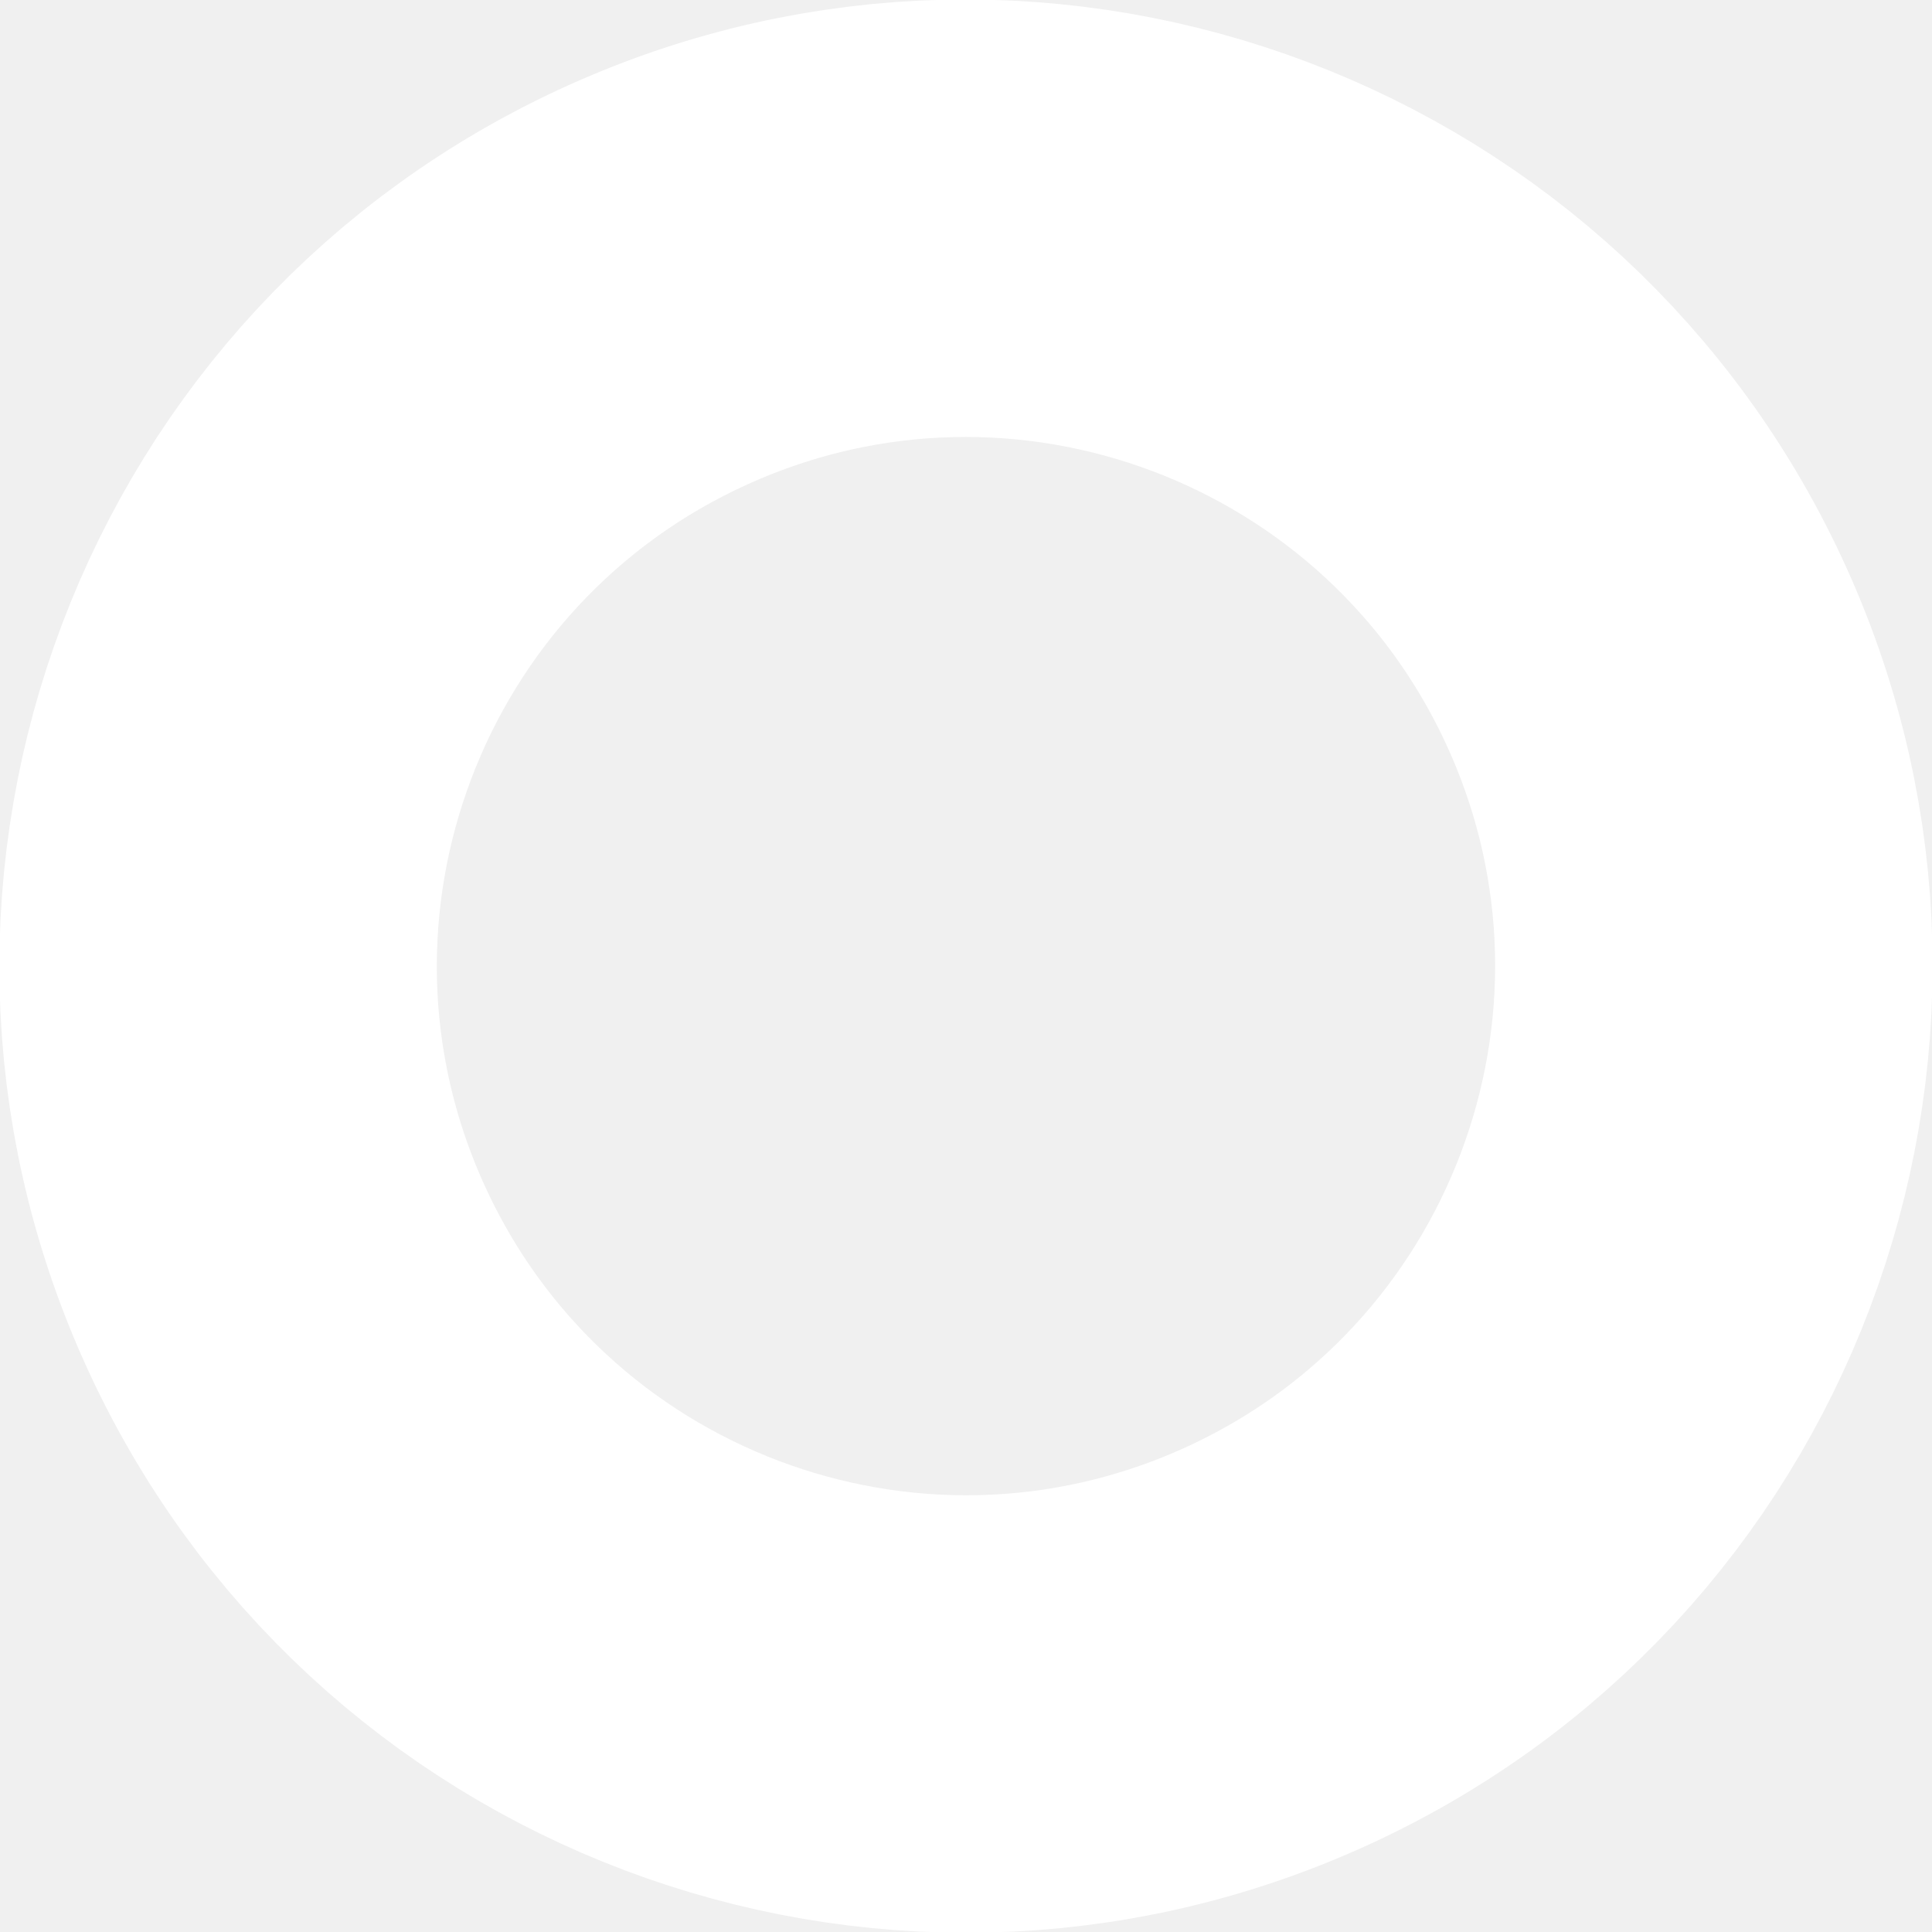
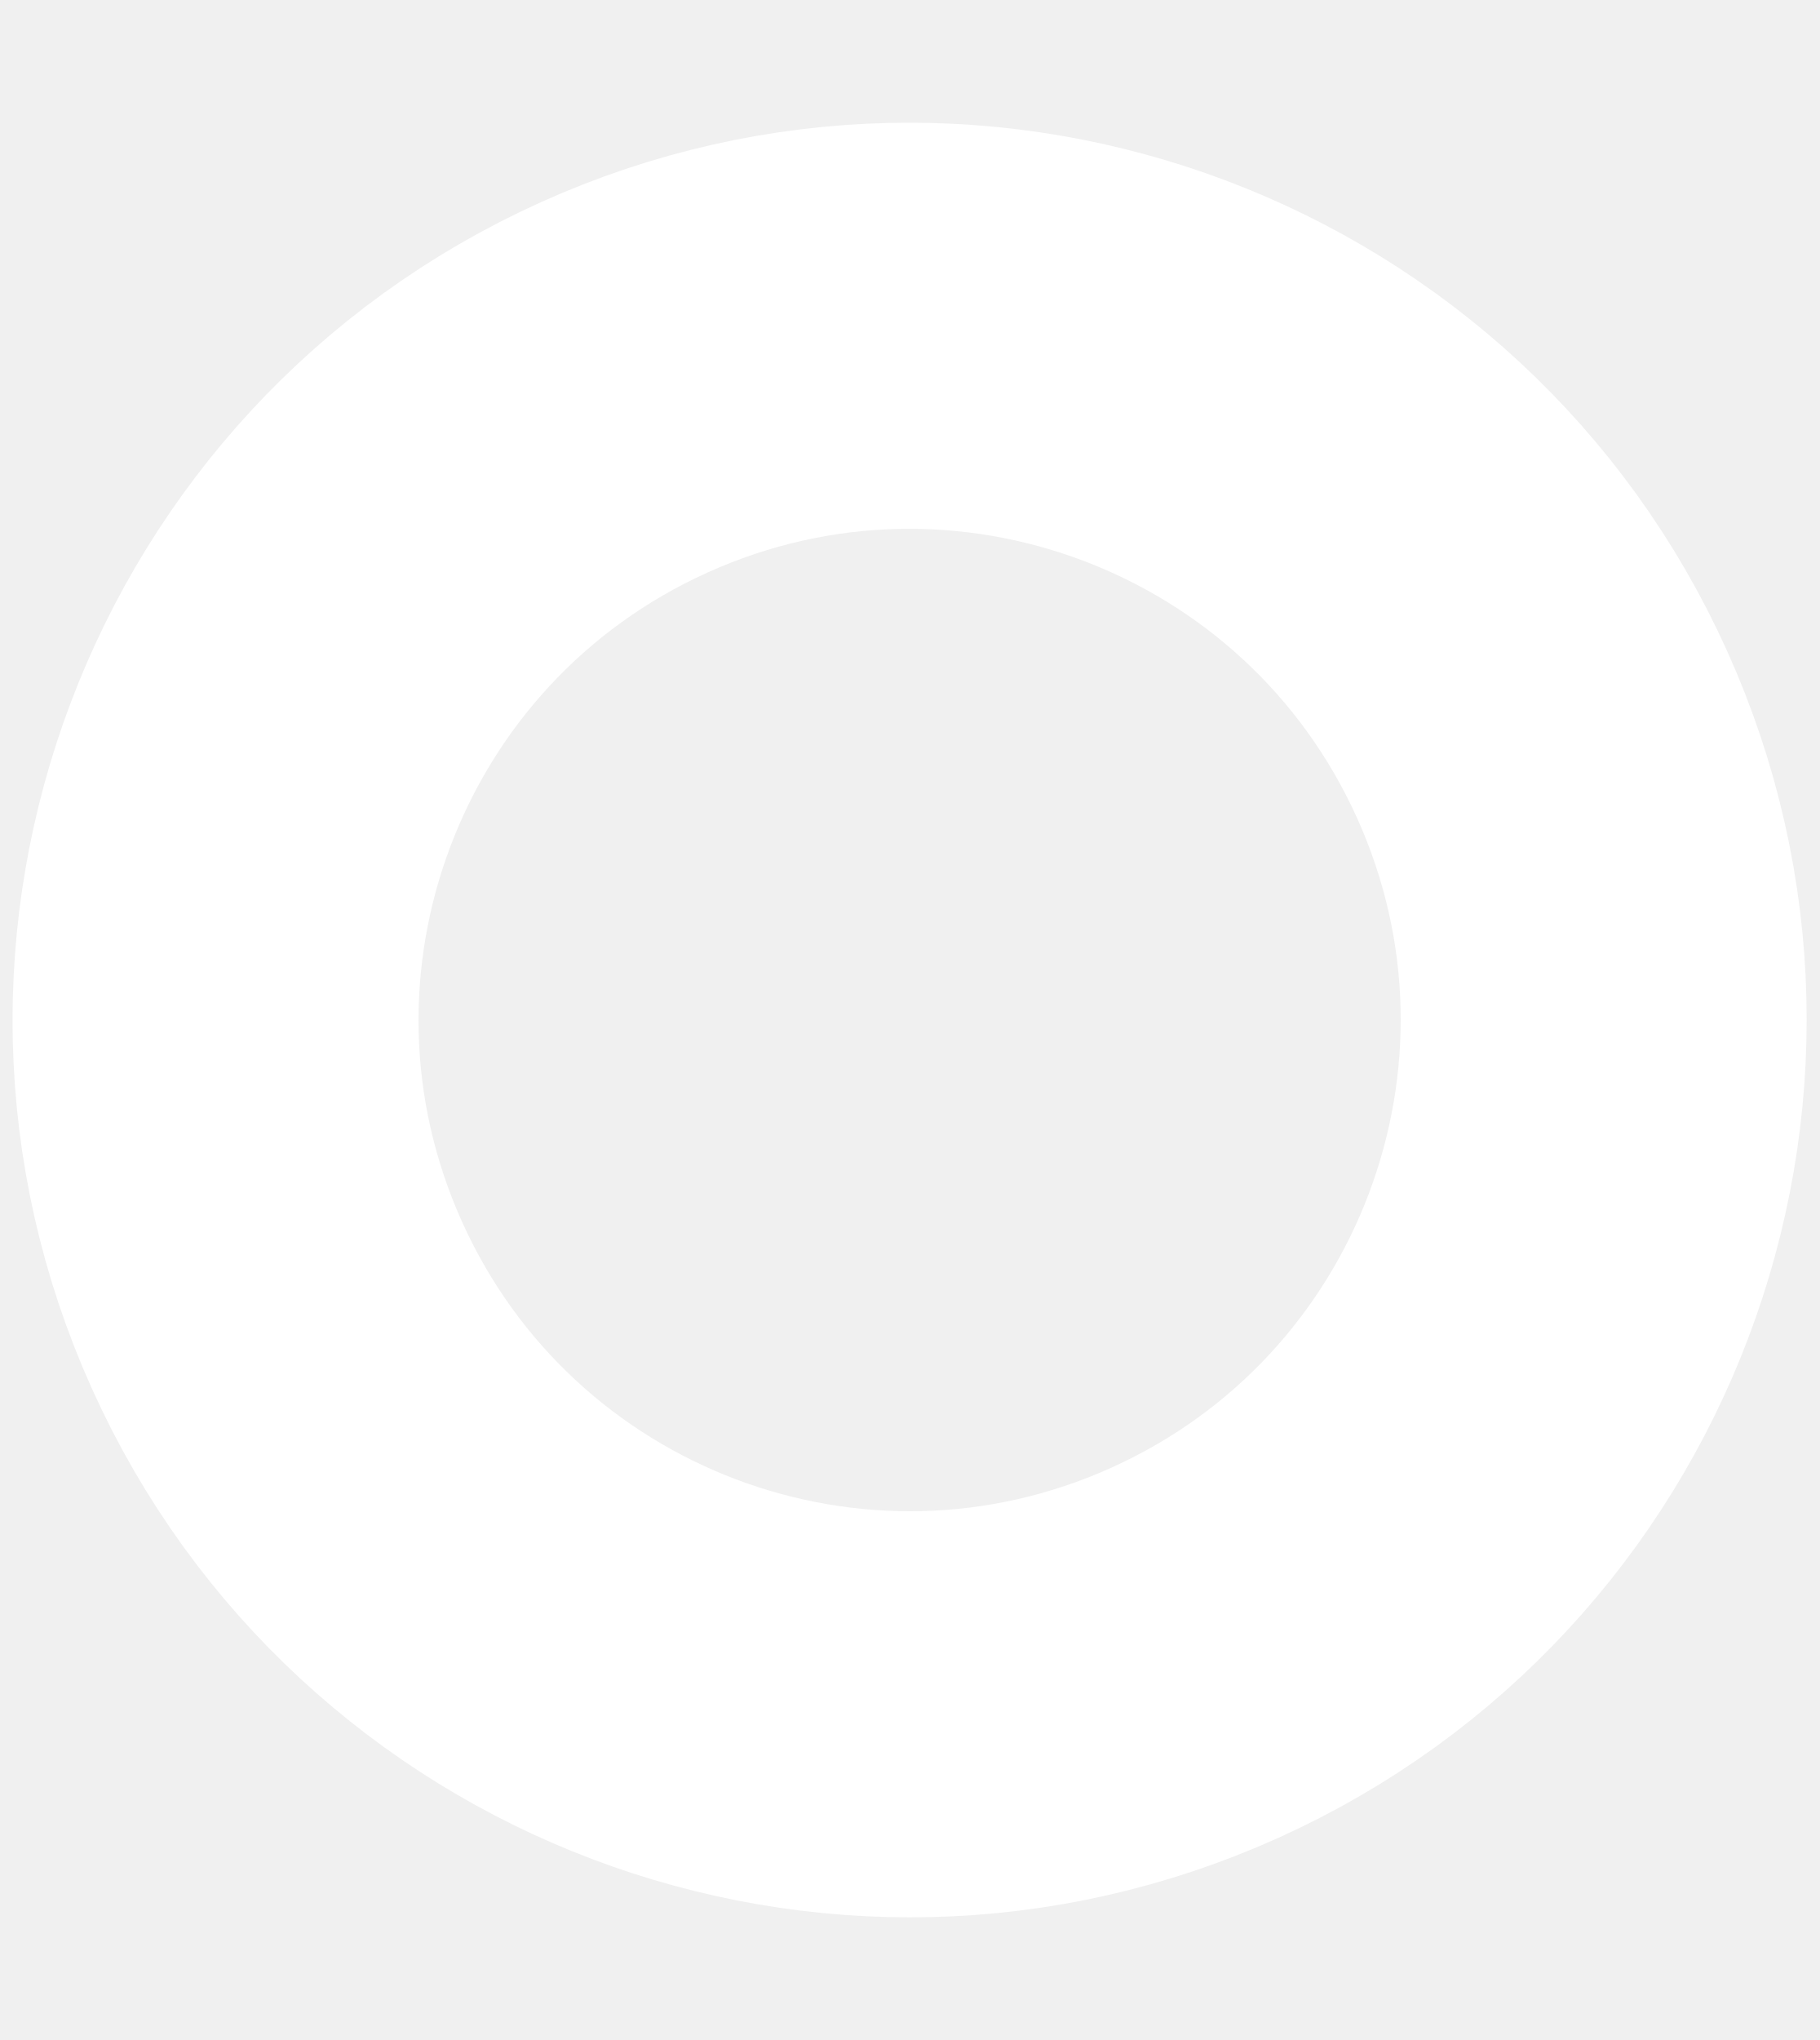
- <svg xmlns="http://www.w3.org/2000/svg" xml:space="preserve" width="4.496" height="4.496">
-   <circle cx="-2.974" cy="1.124" r="1.74" style="display:inline;fill:none;fill-opacity:1;stroke:#fff;stroke-width:1.018;stroke-linecap:round;stroke-linejoin:round;stroke-dasharray:none;stroke-opacity:1;stop-color:#000" transform="rotate(-114.292)" />
+ <svg xmlns="http://www.w3.org/2000/svg" xml:space="preserve" width="4.562" height="5.114">
+   <circle cx="-3.269" cy="1.027" r="1.74" style="display:inline;fill:none;fill-opacity:1;stroke:#fff;stroke-width:1.018;stroke-linecap:round;stroke-linejoin:round;stroke-dasharray:none;stroke-opacity:1;stop-color:#000" transform="rotate(-114.292)" />
</svg>
